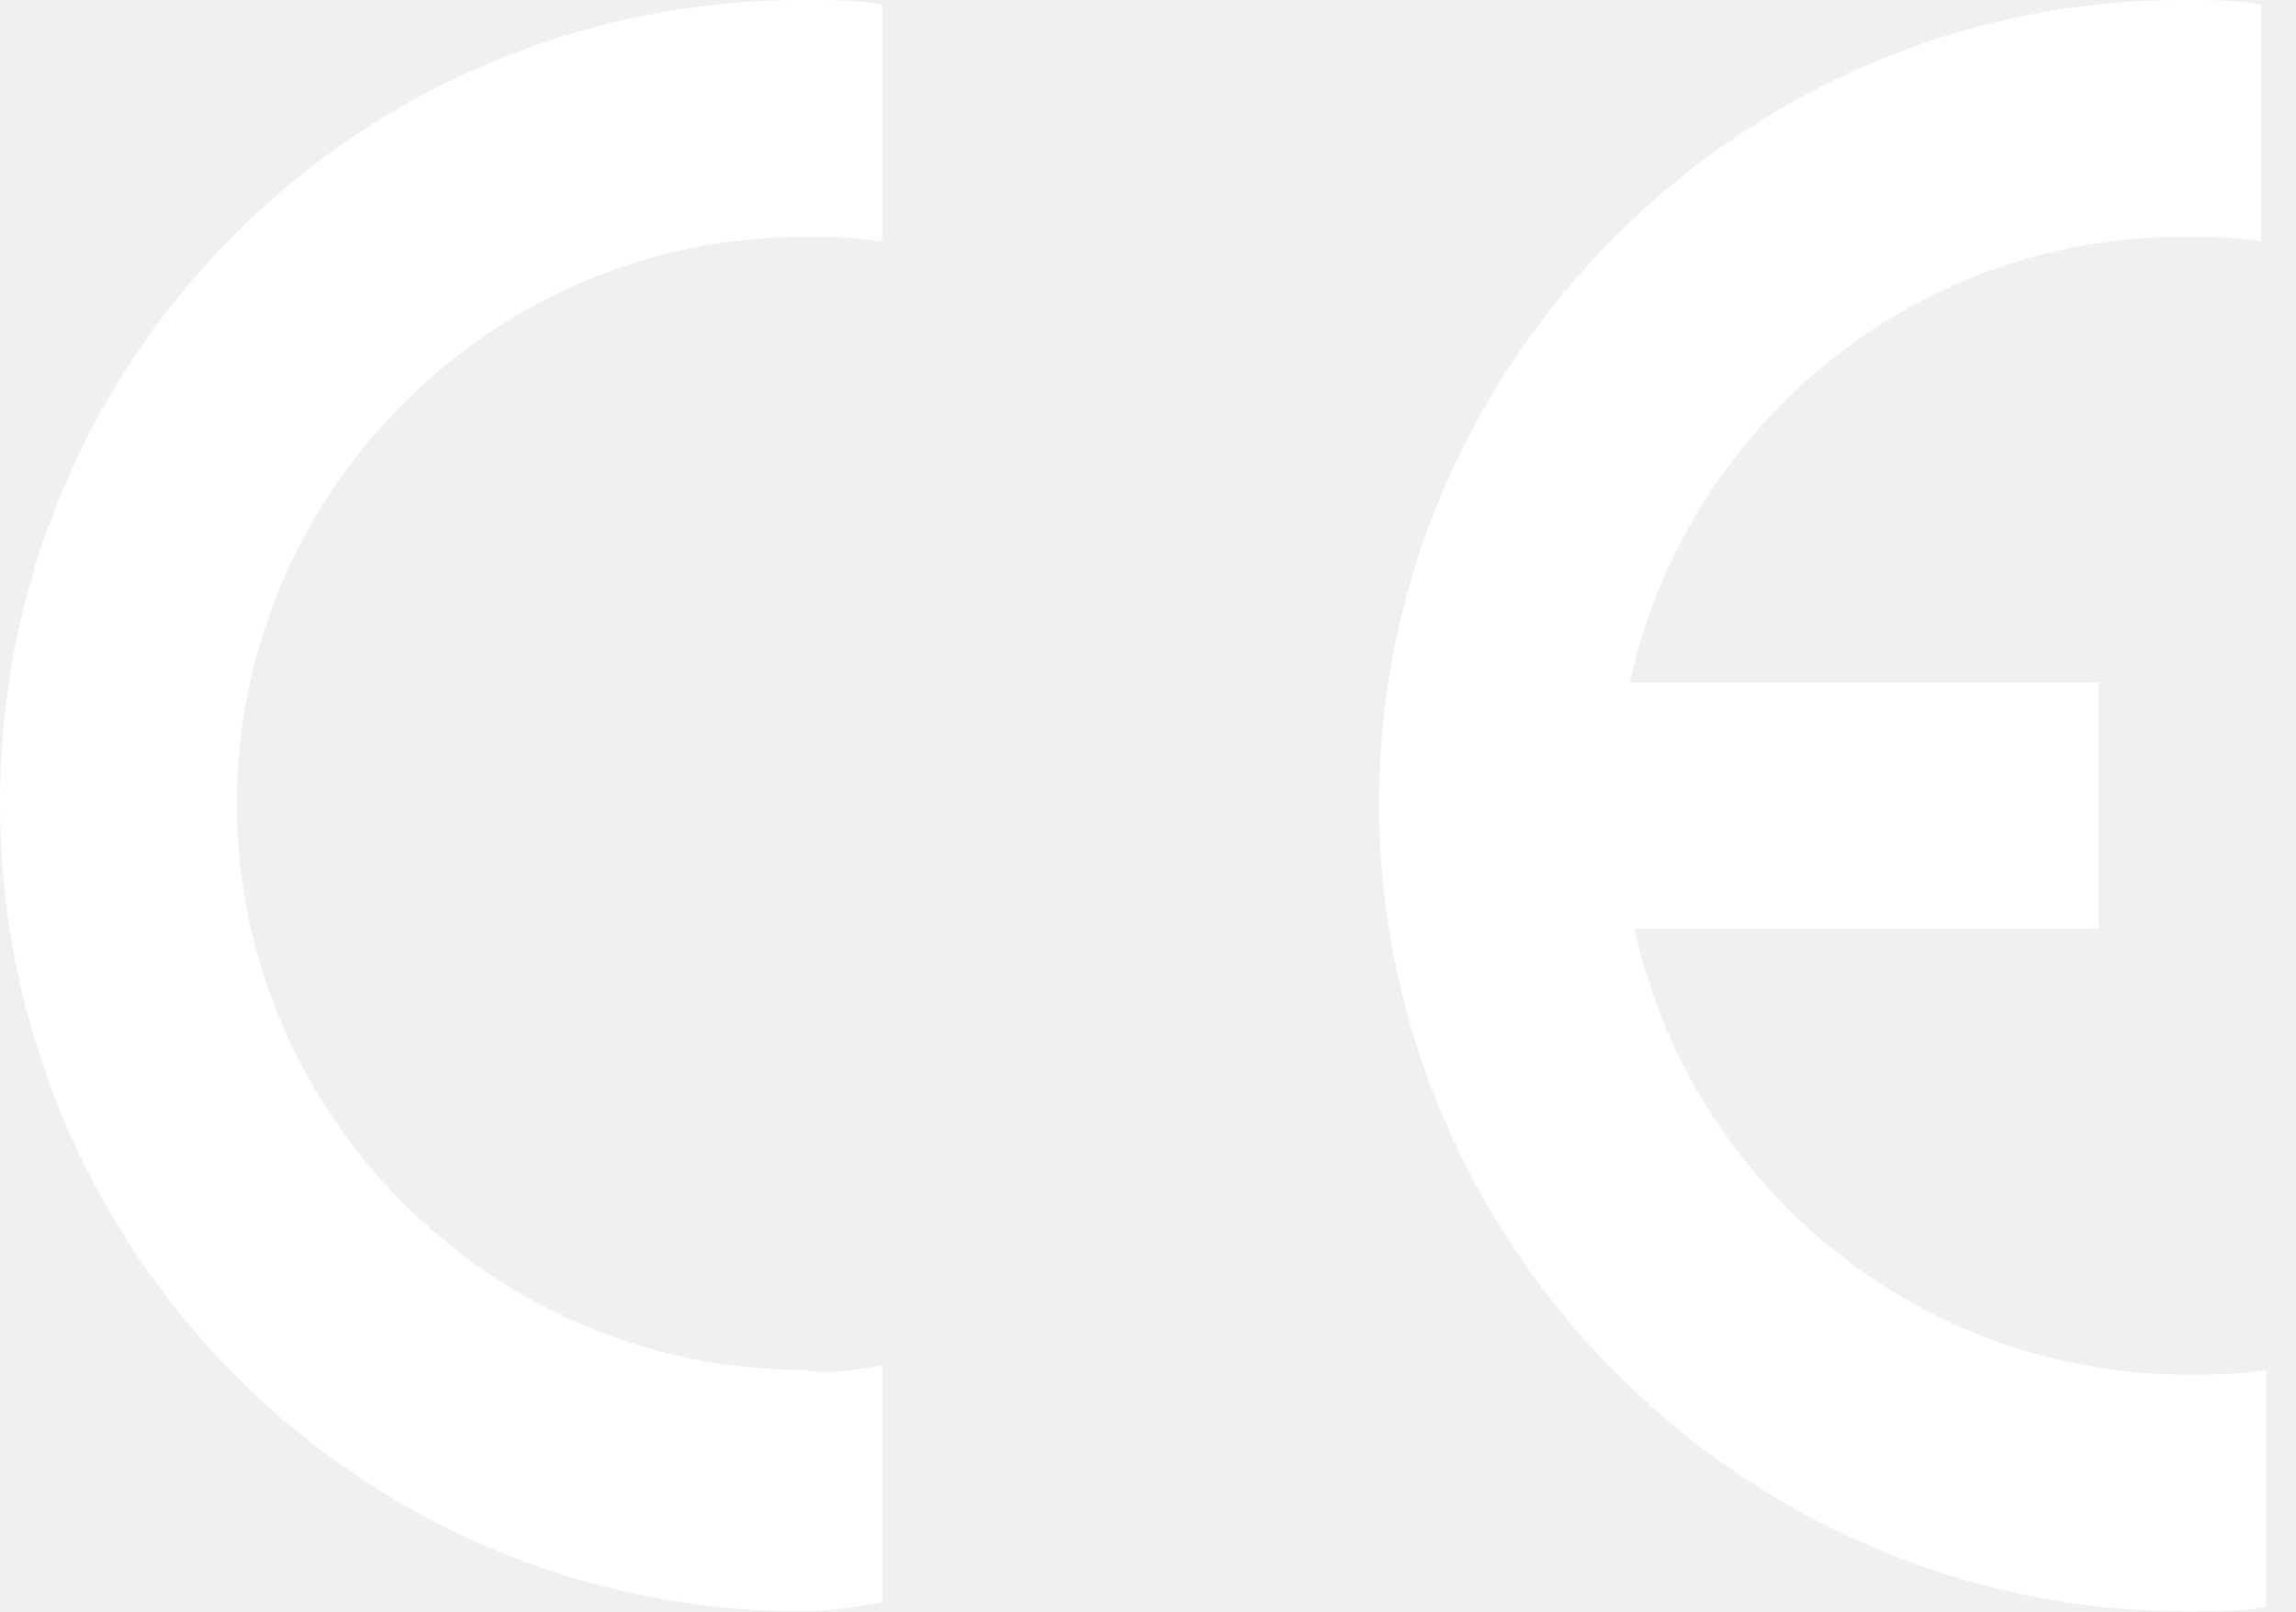
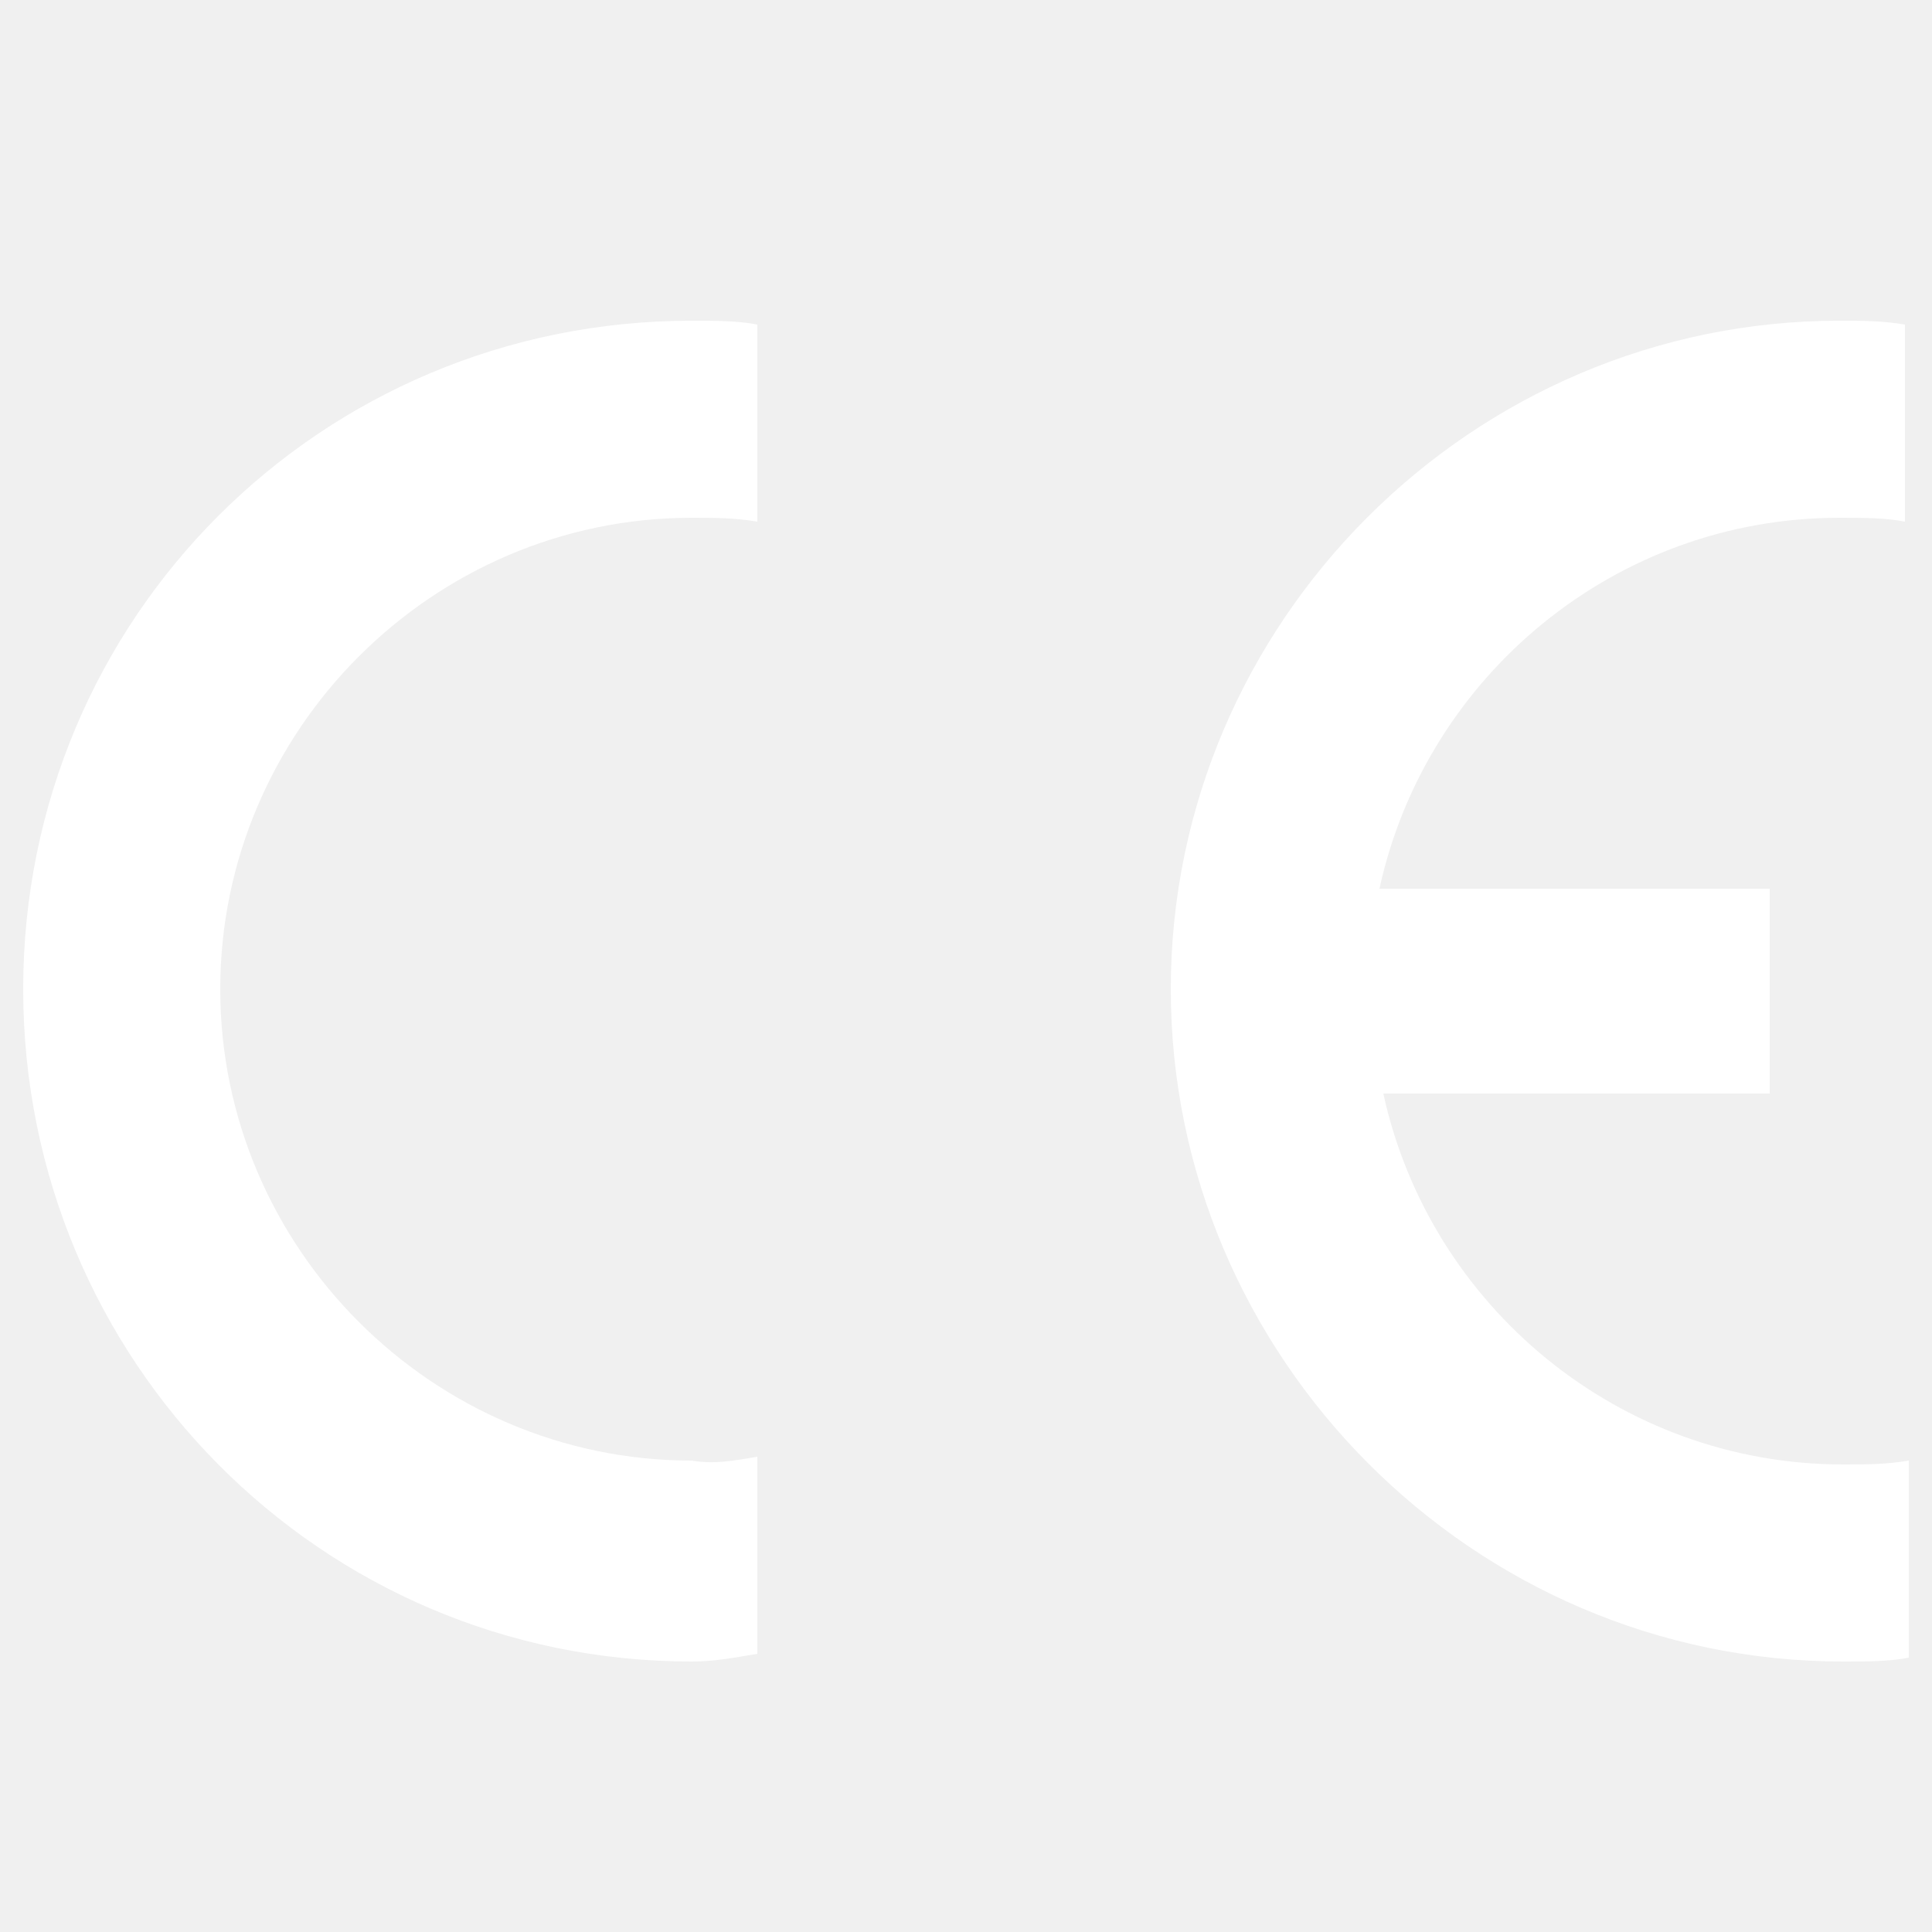
- <svg xmlns="http://www.w3.org/2000/svg" width="57" height="40" viewBox="0 0 57 40" fill="none">
-   <path fill-rule="evenodd" clip-rule="evenodd" d="M21.902 33.891V39.77C21.21 39.885 20.634 40 19.942 40C8.876 40 0 31.009 0 19.942C0 8.876 8.876 0 19.942 0C20.634 0 21.326 -6.6132e-07 21.902 0.115V5.994C21.21 5.879 20.634 5.879 19.942 5.879C12.219 5.879 5.879 12.219 5.879 19.942C5.879 27.666 12.219 34.006 19.942 34.006C20.634 34.121 21.21 34.006 21.902 33.891ZM40.461 16.945C41.844 10.605 47.493 5.879 54.179 5.879C54.87 5.879 55.562 5.879 56.138 5.994V0.115C55.447 -6.6132e-07 54.87 0 54.179 0C43.228 0 34.236 8.991 34.236 19.942C34.236 30.893 43.228 40 54.294 40C54.986 40 55.677 40 56.254 39.885V34.006C55.562 34.121 54.986 34.121 54.294 34.121C47.608 34.121 41.96 29.395 40.576 23.055H52.104V16.945H40.461Z" fill="white" />
+ <svg xmlns="http://www.w3.org/2000/svg" version="1.1" id="Layer_1" x="0px" y="0px" viewBox="0 0 50 50" style="enable-background:new 0 0 50 50;" xml:space="preserve">
+   <style type="text/css">
+ 	.st0{fill-rule:evenodd;clip-rule:evenodd;fill:#FFFFFF;}
+ </style>
+   <path class="st0" d="M19.6,37.7v5.1l0,0C19,42.9,18.5,43,17.9,43C8.3,43,0.6,35.2,0.6,25.6S8.3,8.3,17.9,8.3c0.6,0,1.2,0,1.7,0.1  l0,0v5.1l0,0c-0.6-0.1-1.1-0.1-1.7-0.1c-6.7,0-12.2,5.5-12.2,12.2c0,6.7,5.5,12.2,12.2,12.2C18.5,37.9,19,37.8,19.6,37.7L19.6,37.7  L19.6,37.7L19.6,37.7z M35.7,23L35.7,23L35.7,23c1.2-5.5,6.1-9.6,11.9-9.6c0.6,0,1.2,0,1.7,0.1l0,0V8.4l0,0  c-0.6-0.1-1.1-0.1-1.7-0.1c-9.5,0-17.3,7.8-17.3,17.3S38.1,43,47.7,43c0.6,0,1.2,0,1.7-0.1l0,0v-5.1l0,0c-0.6,0.1-1.1,0.1-1.7,0.1  c-5.8,0-10.7-4.1-11.9-9.6l0,0h10V23H35.7L35.7,23z" />
</svg>
